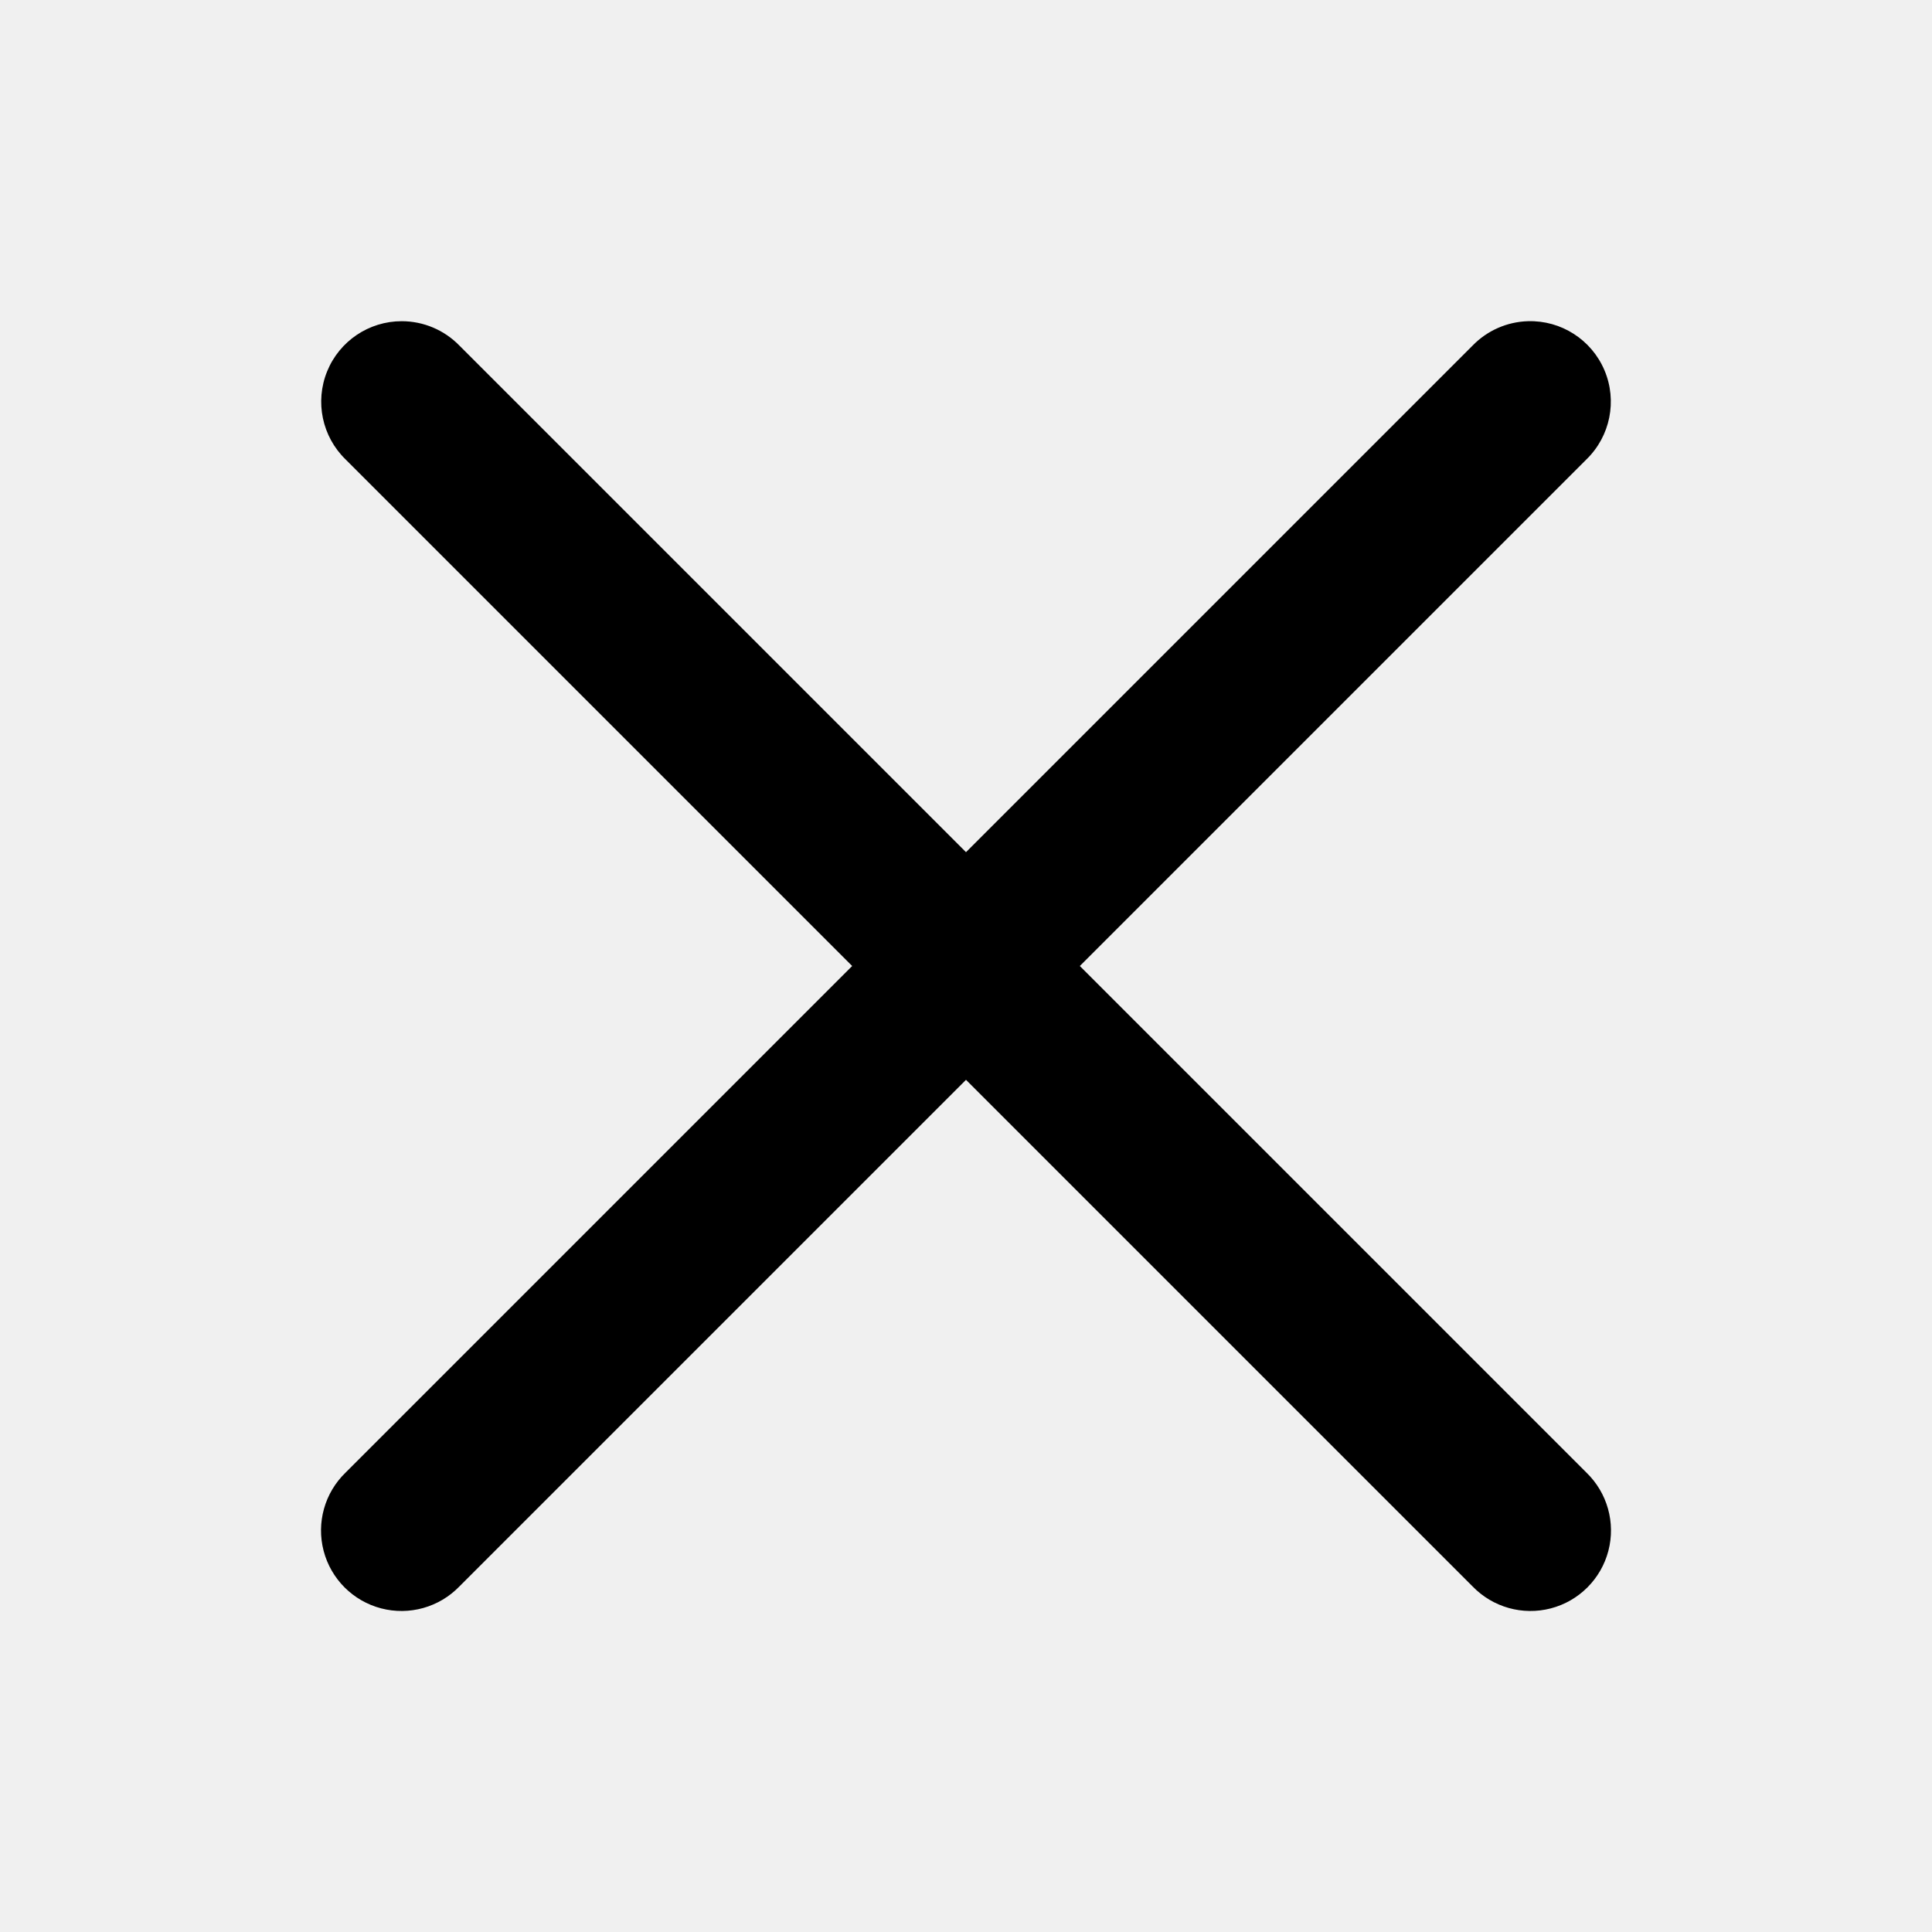
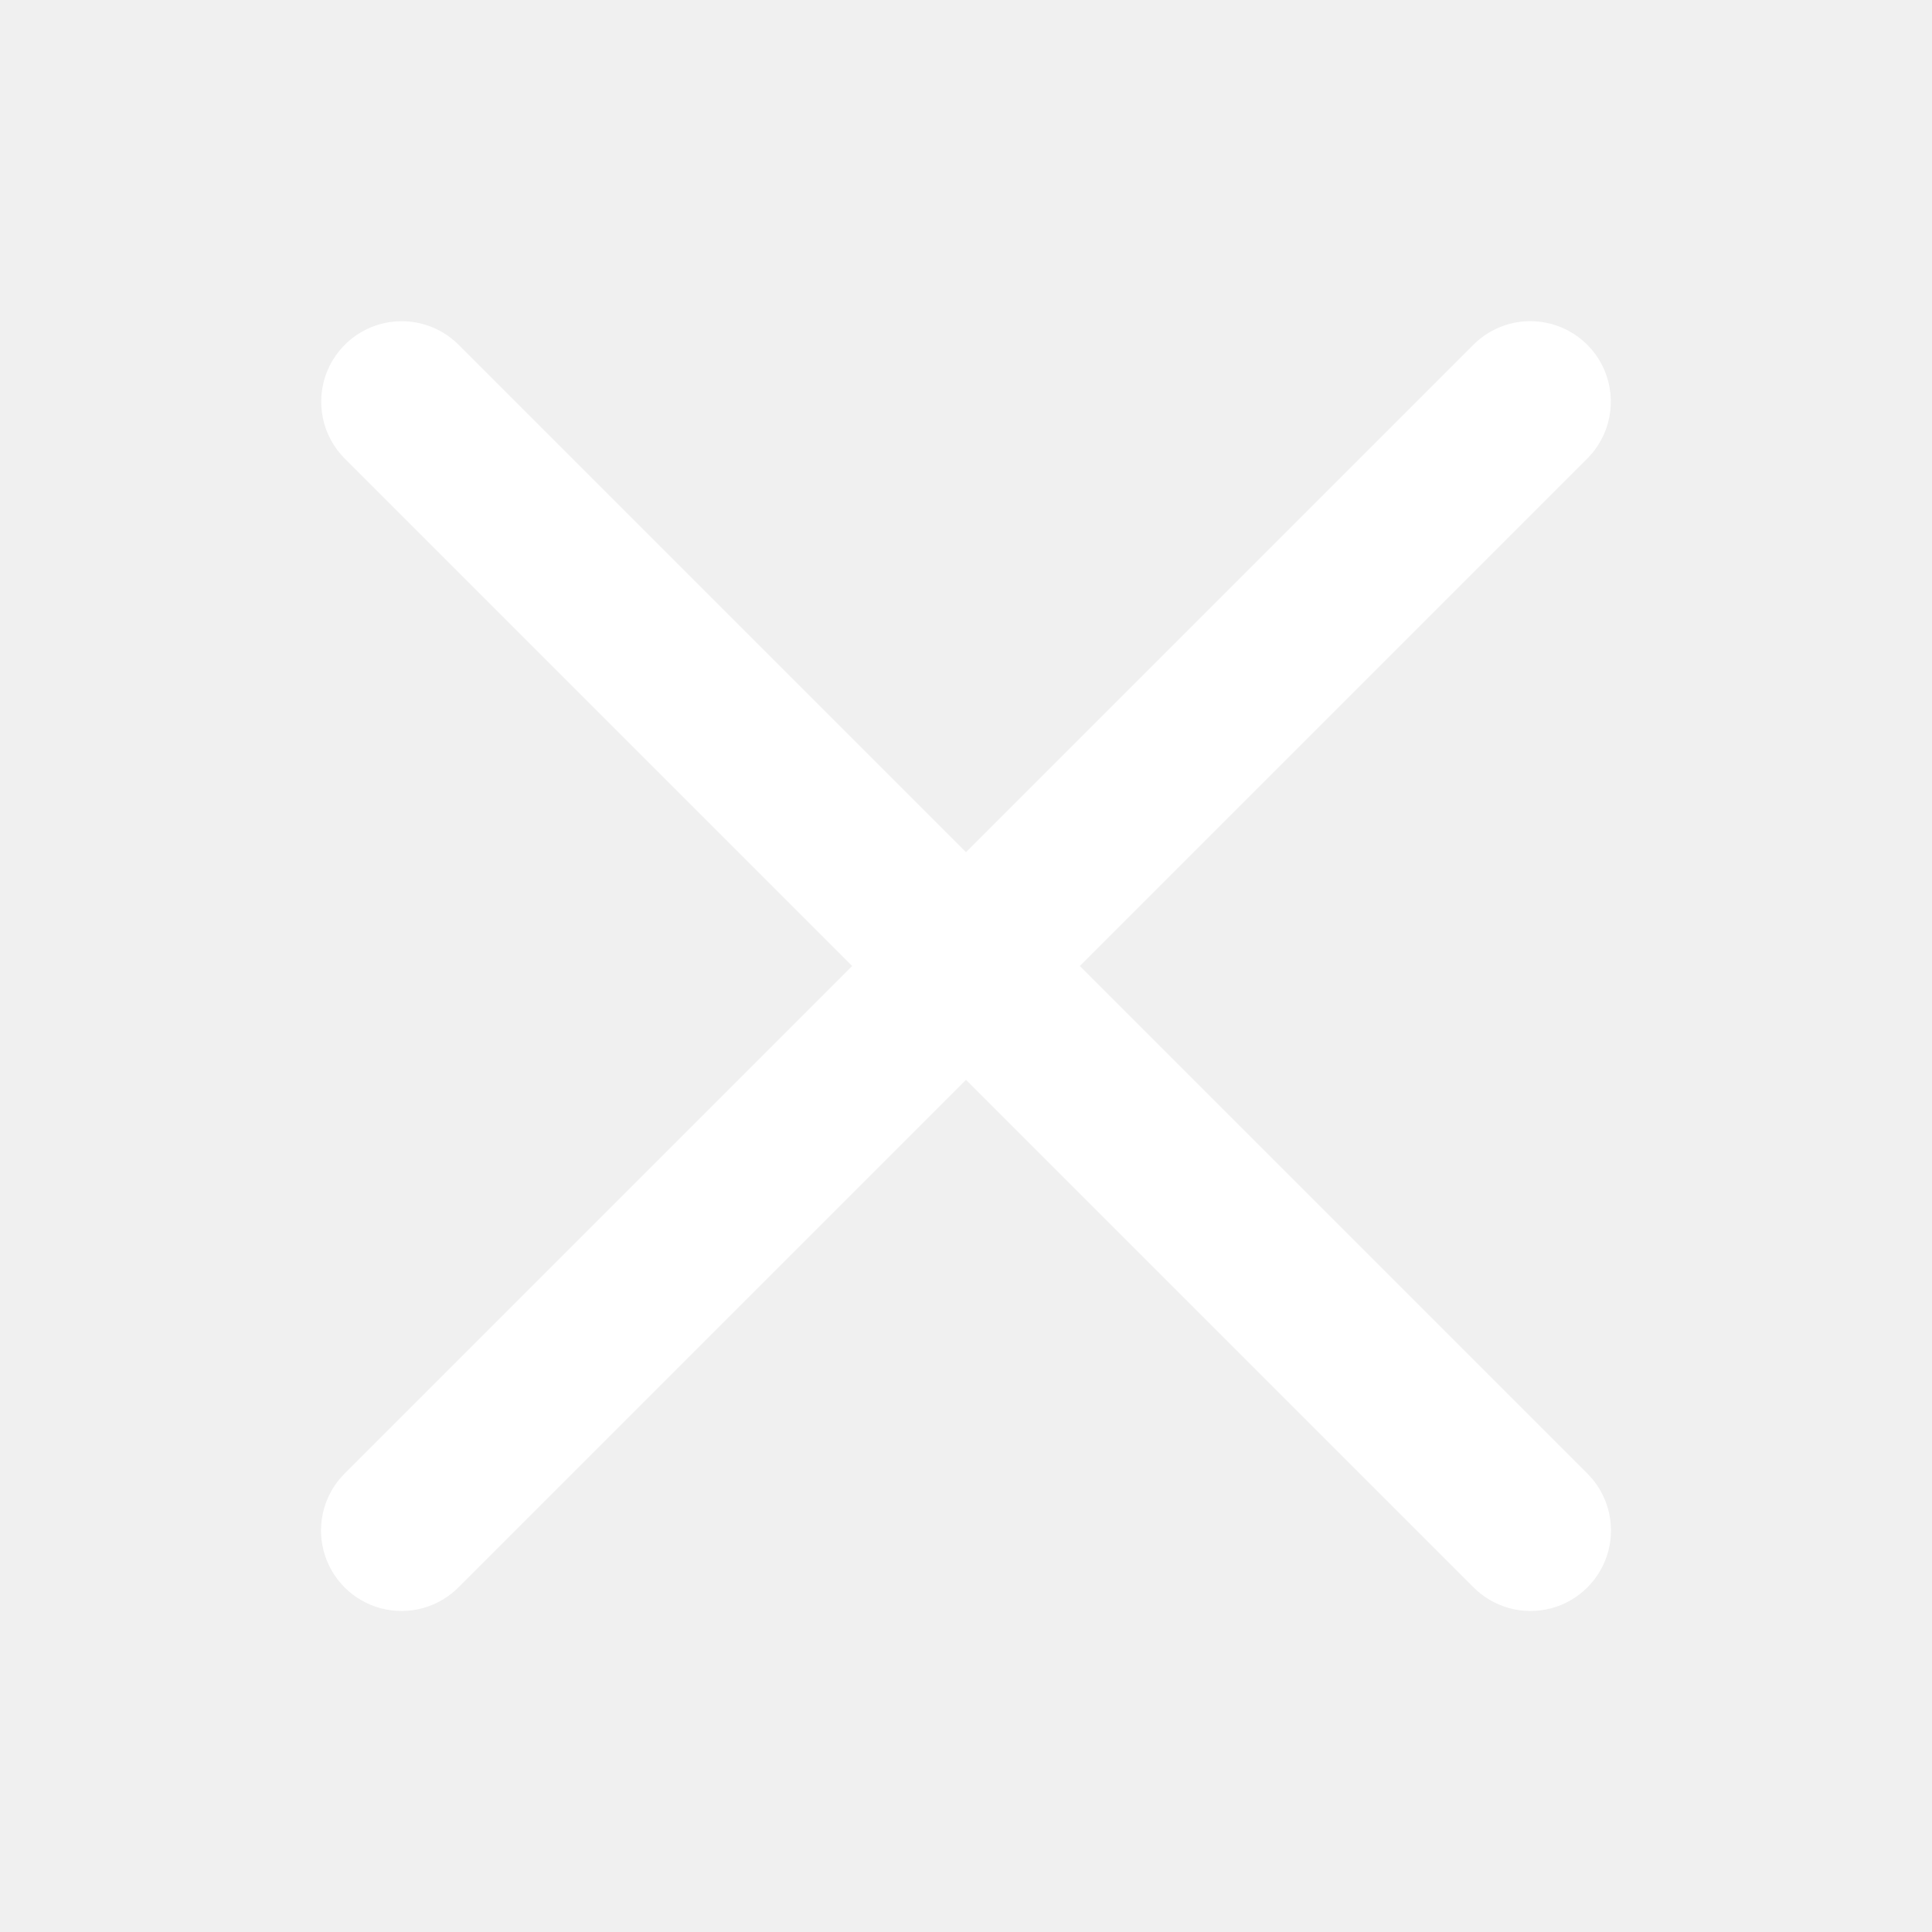
- <svg xmlns="http://www.w3.org/2000/svg" viewBox="0 0 24 24" width="88px" height="88px">
+ <svg xmlns="http://www.w3.org/2000/svg" fill="#ffffff" viewBox="0 0 24 24" width="88px" height="88px">
  <path d="M 4.99 3.99 A 1 1 0 0 0 4.293 5.707 L 10.586 12 L 4.293 18.293 A 1 1 0 1 0 5.707 19.707 L 12 13.414 L 18.293 19.707 A 1 1 0 1 0 19.707 18.293 L 13.414 12 L 19.707 5.707 A 1 1 0 0 0 18.98 3.99 A 1 1 0 0 0 18.293 4.293 L 12 10.586 L 5.707 4.293 A 1 1 0 0 0 4.99 3.99 z" />
</svg>
